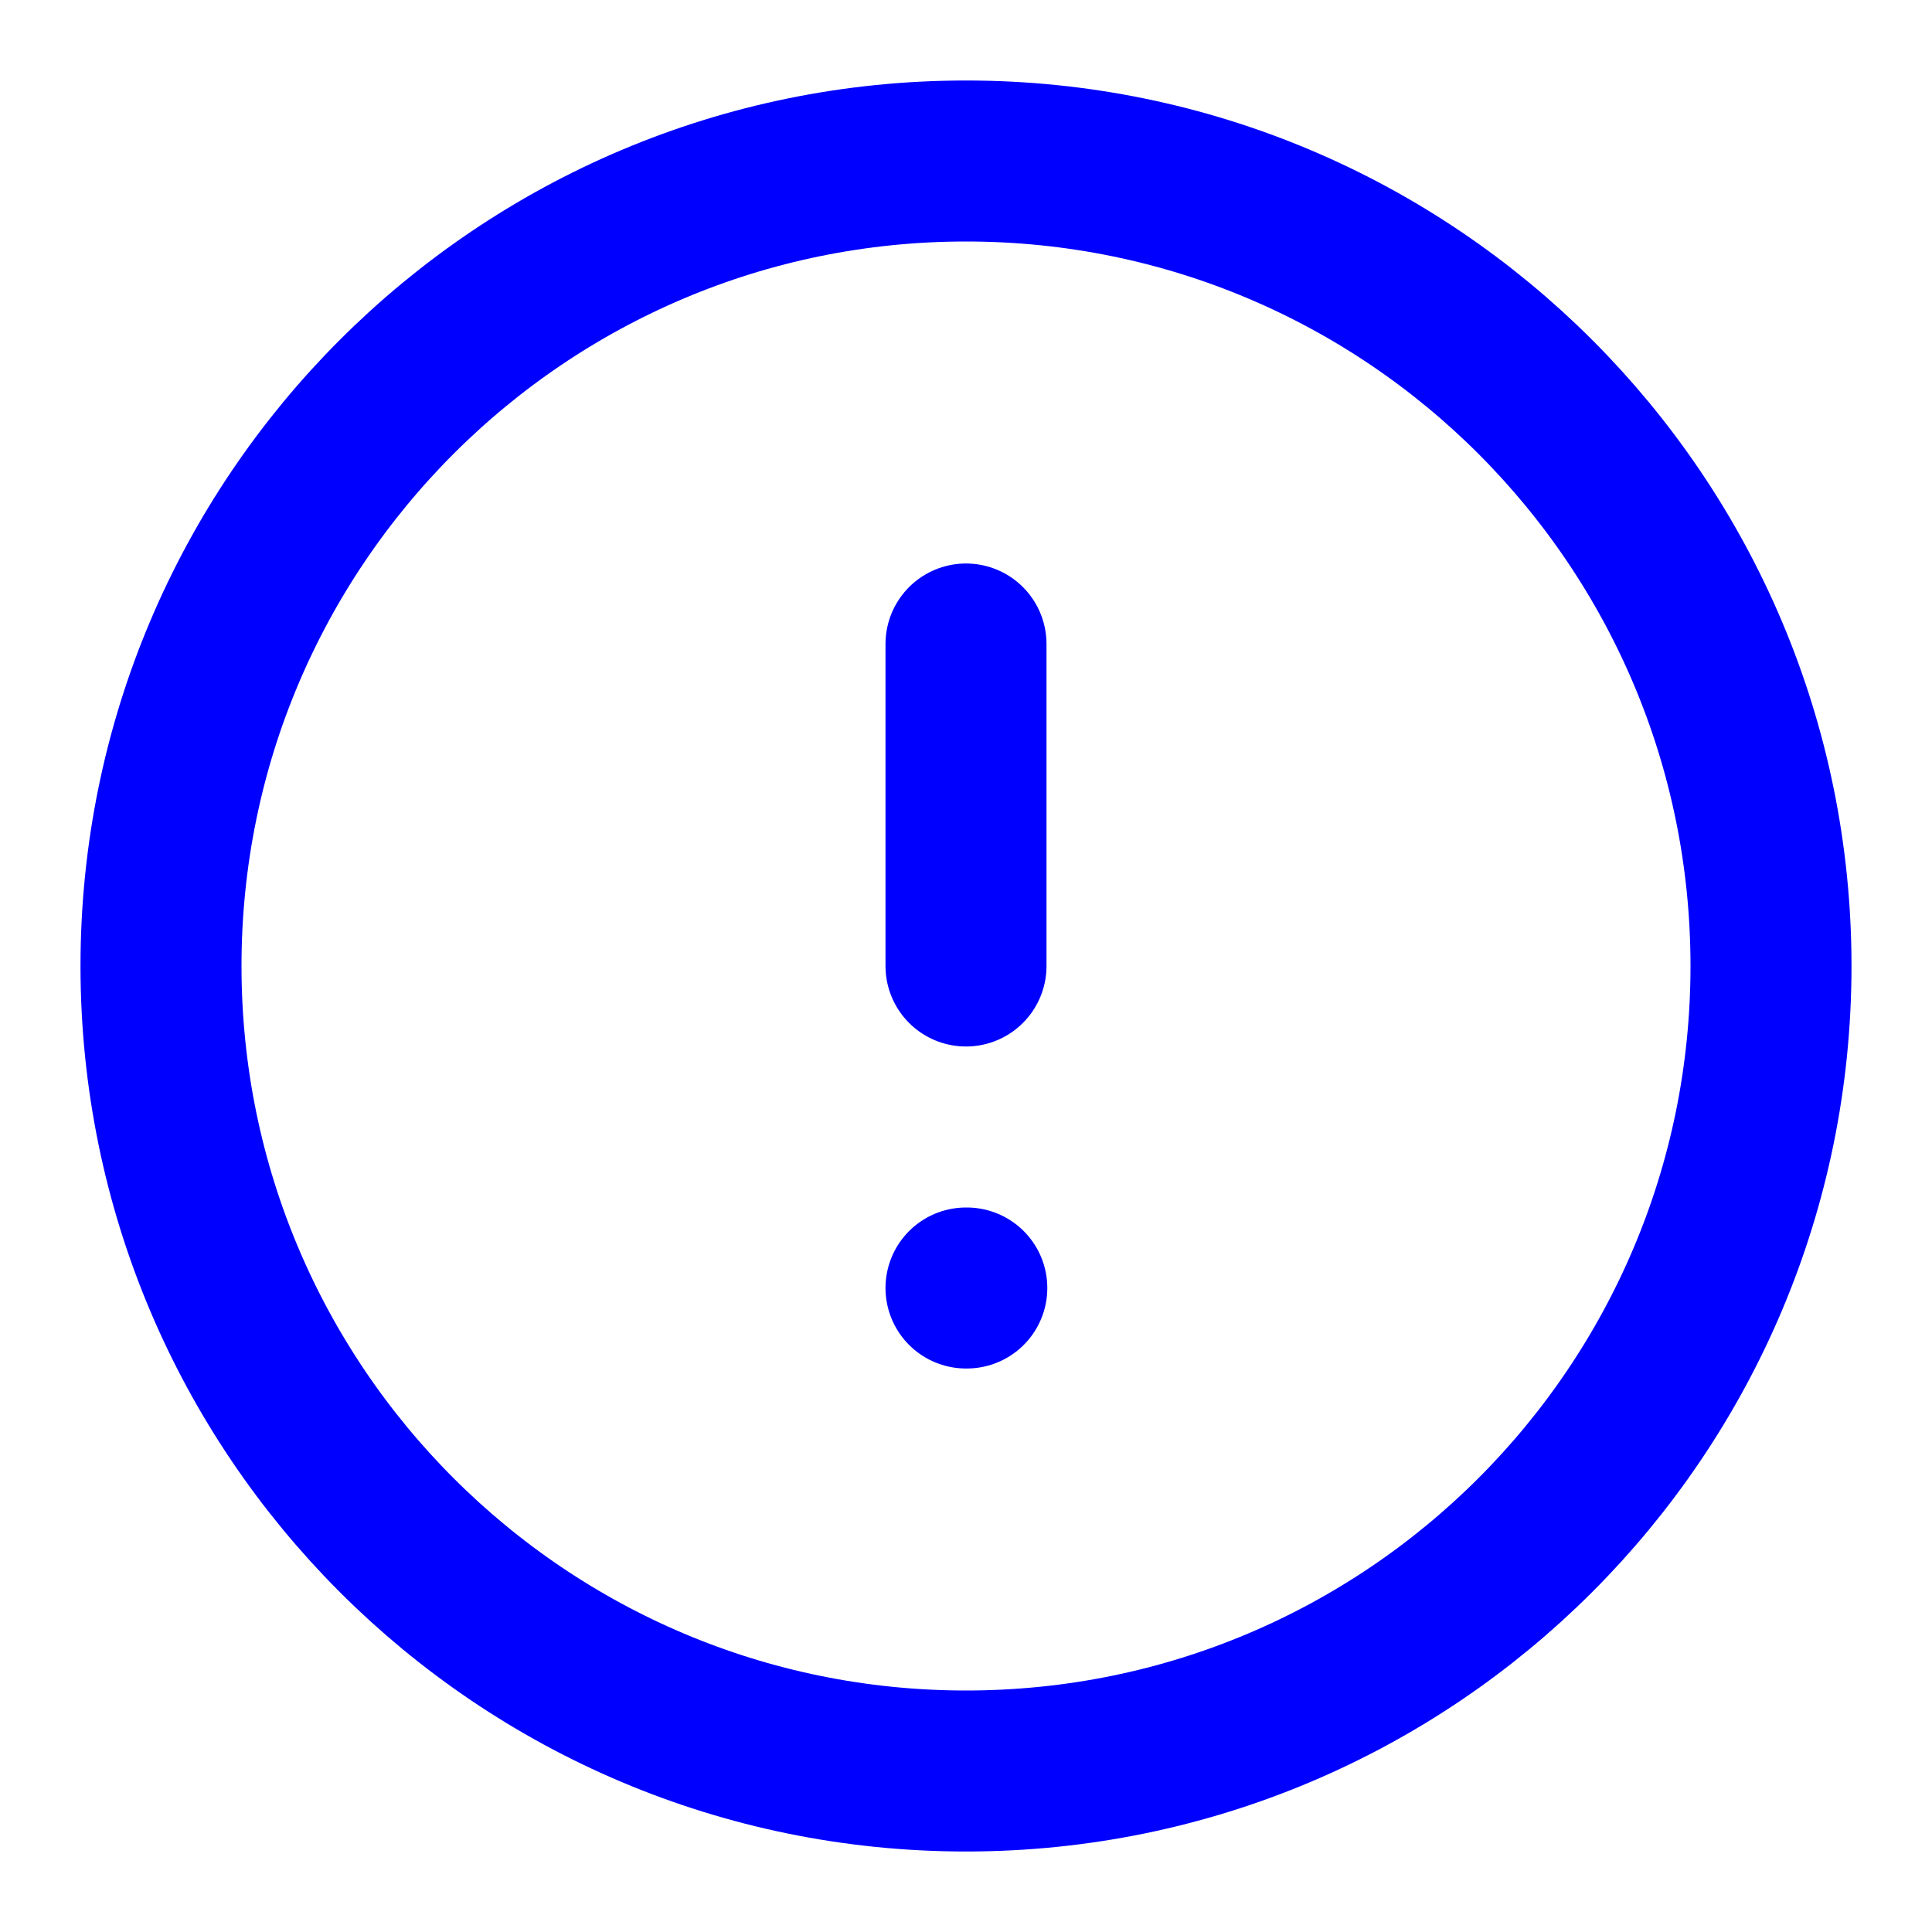
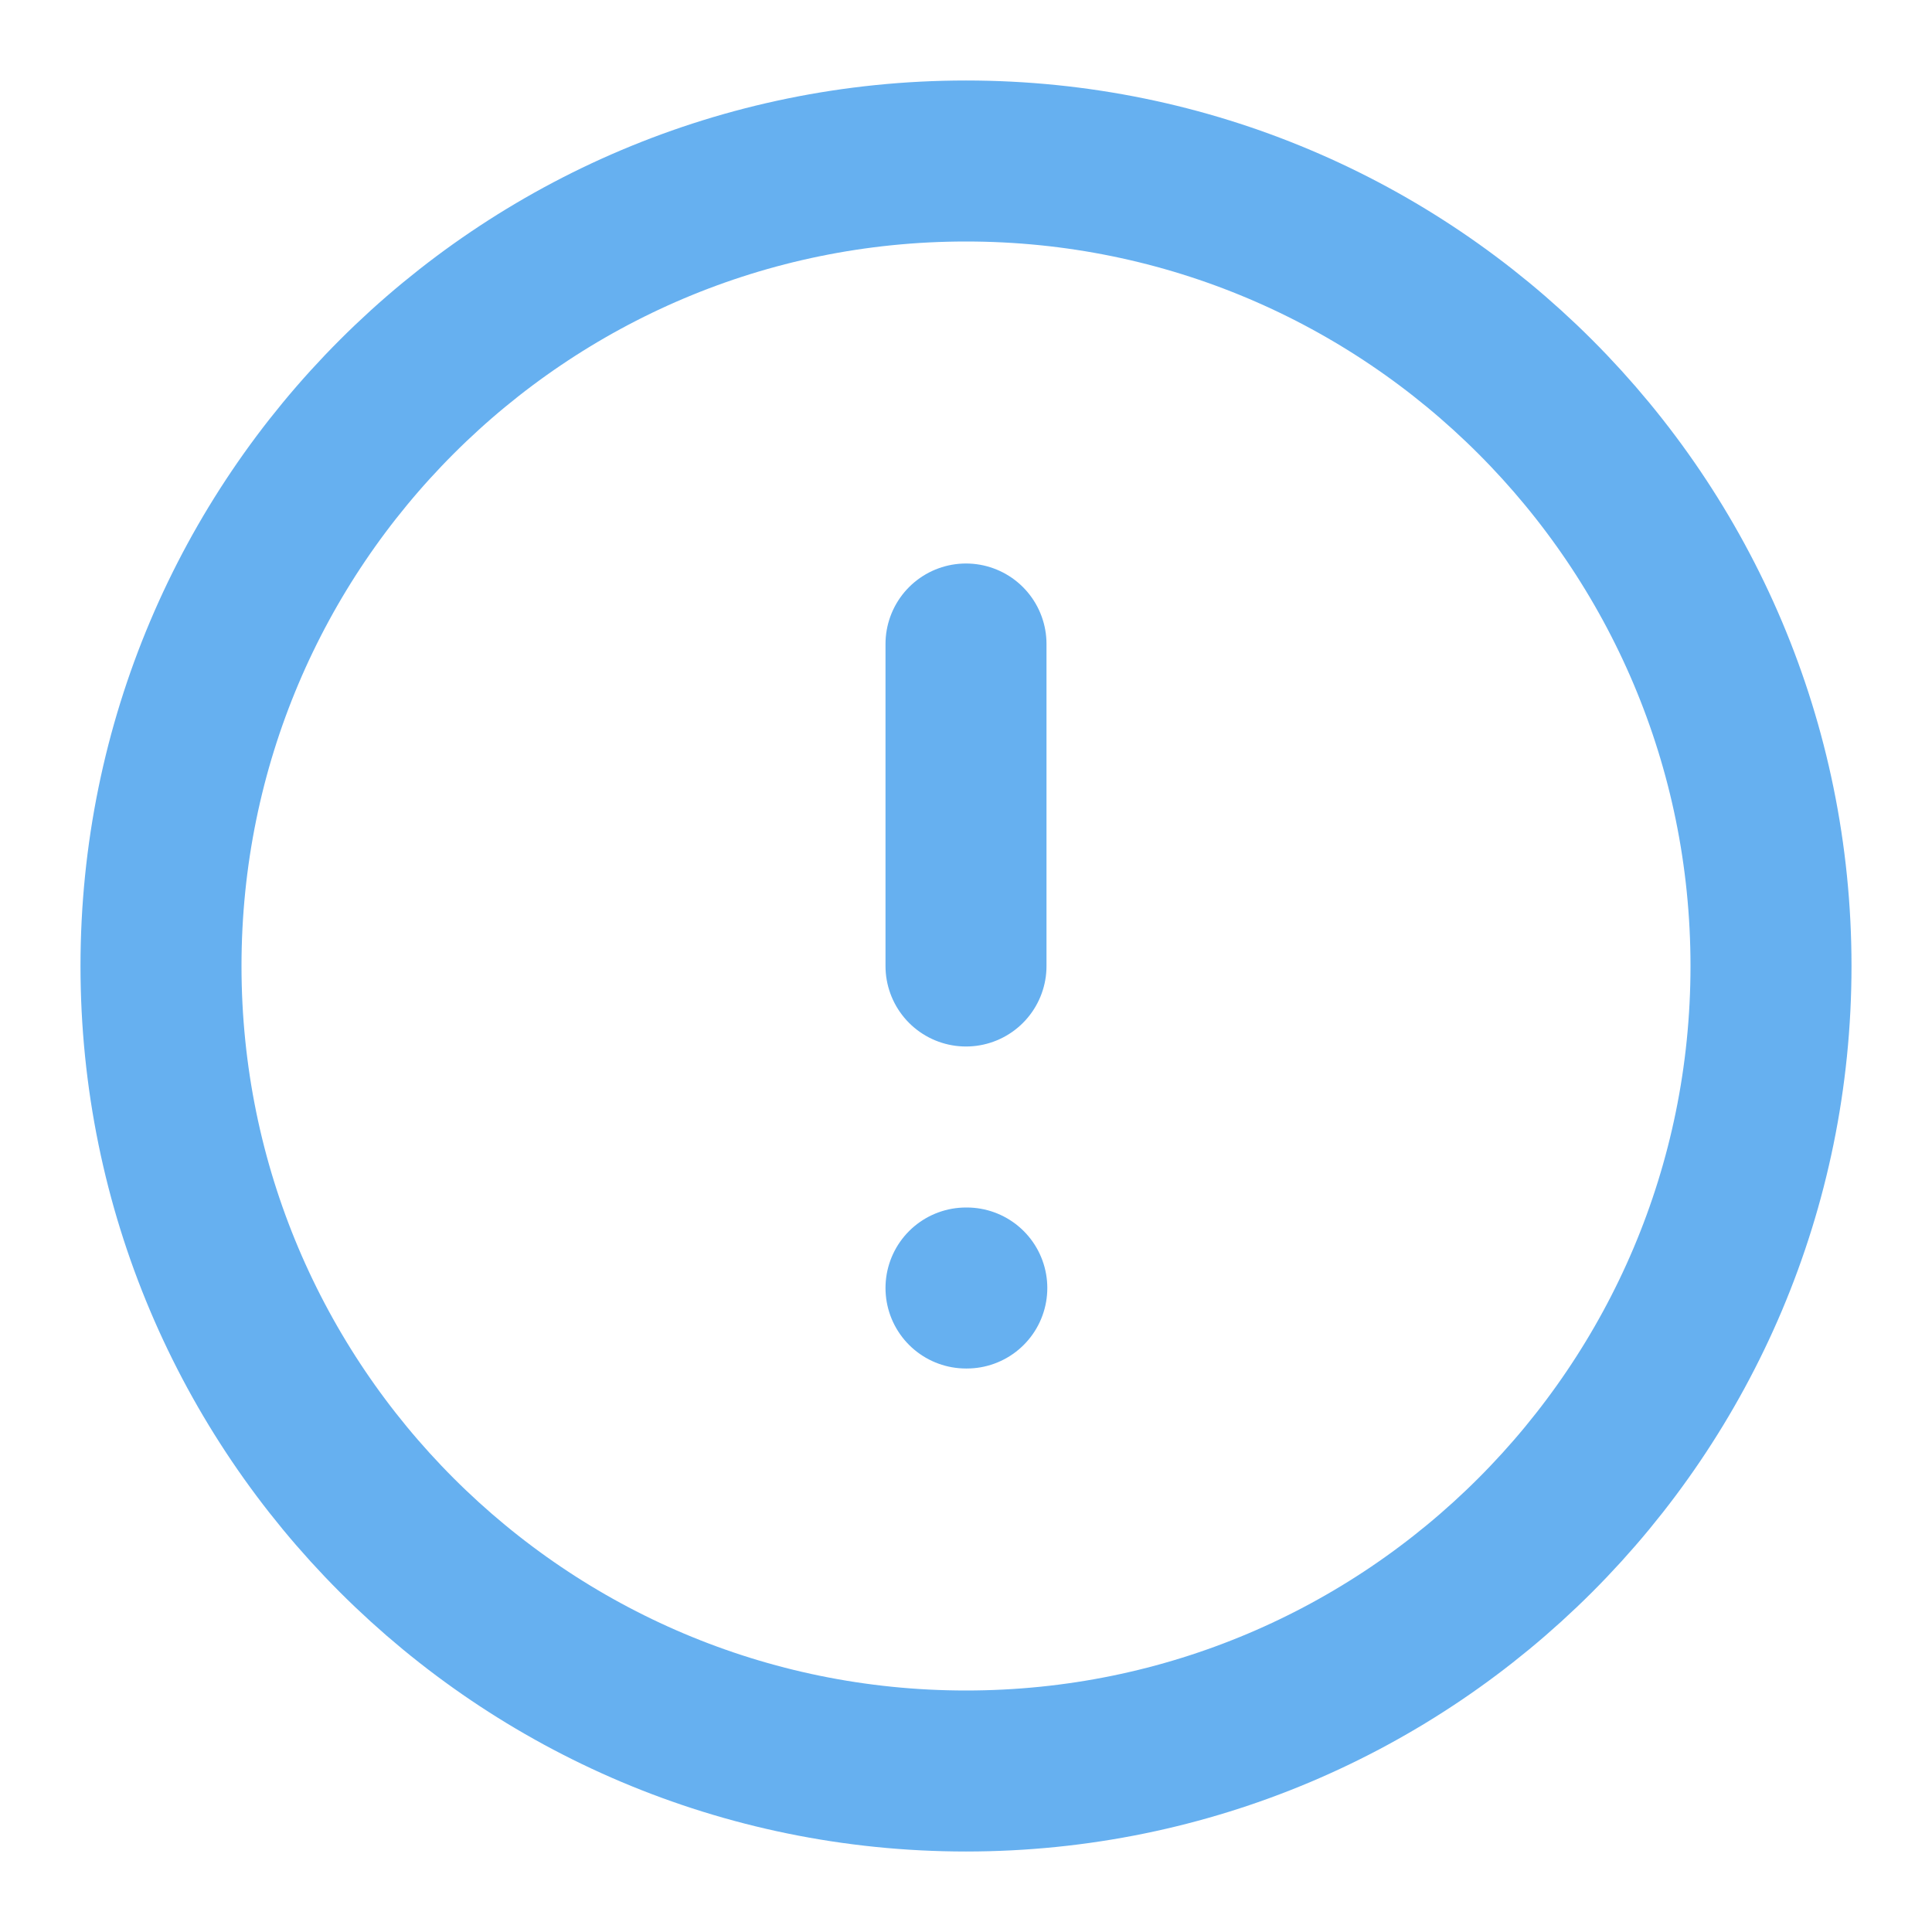
- <svg xmlns="http://www.w3.org/2000/svg" width="24" height="24" viewBox="0 0 24 24" fill="none" stroke="blue" stroke-width="2" stroke-linecap="round" stroke-linejoin="round" class="lucide lucide-alert-circle">
+ <svg xmlns="http://www.w3.org/2000/svg" width="24" height="24" viewBox="0 0 24 24" fill="none" stroke="#66b0f0" stroke-width="2" stroke-linecap="round" stroke-linejoin="round" class="lucide lucide-alert-circle">
  <circle cx="12" cy="12" r="10" />
  <line x1="12" x2="12" y1="8" y2="12" />
  <line x1="12" x2="12.01" y1="16" y2="16" />
</svg>
